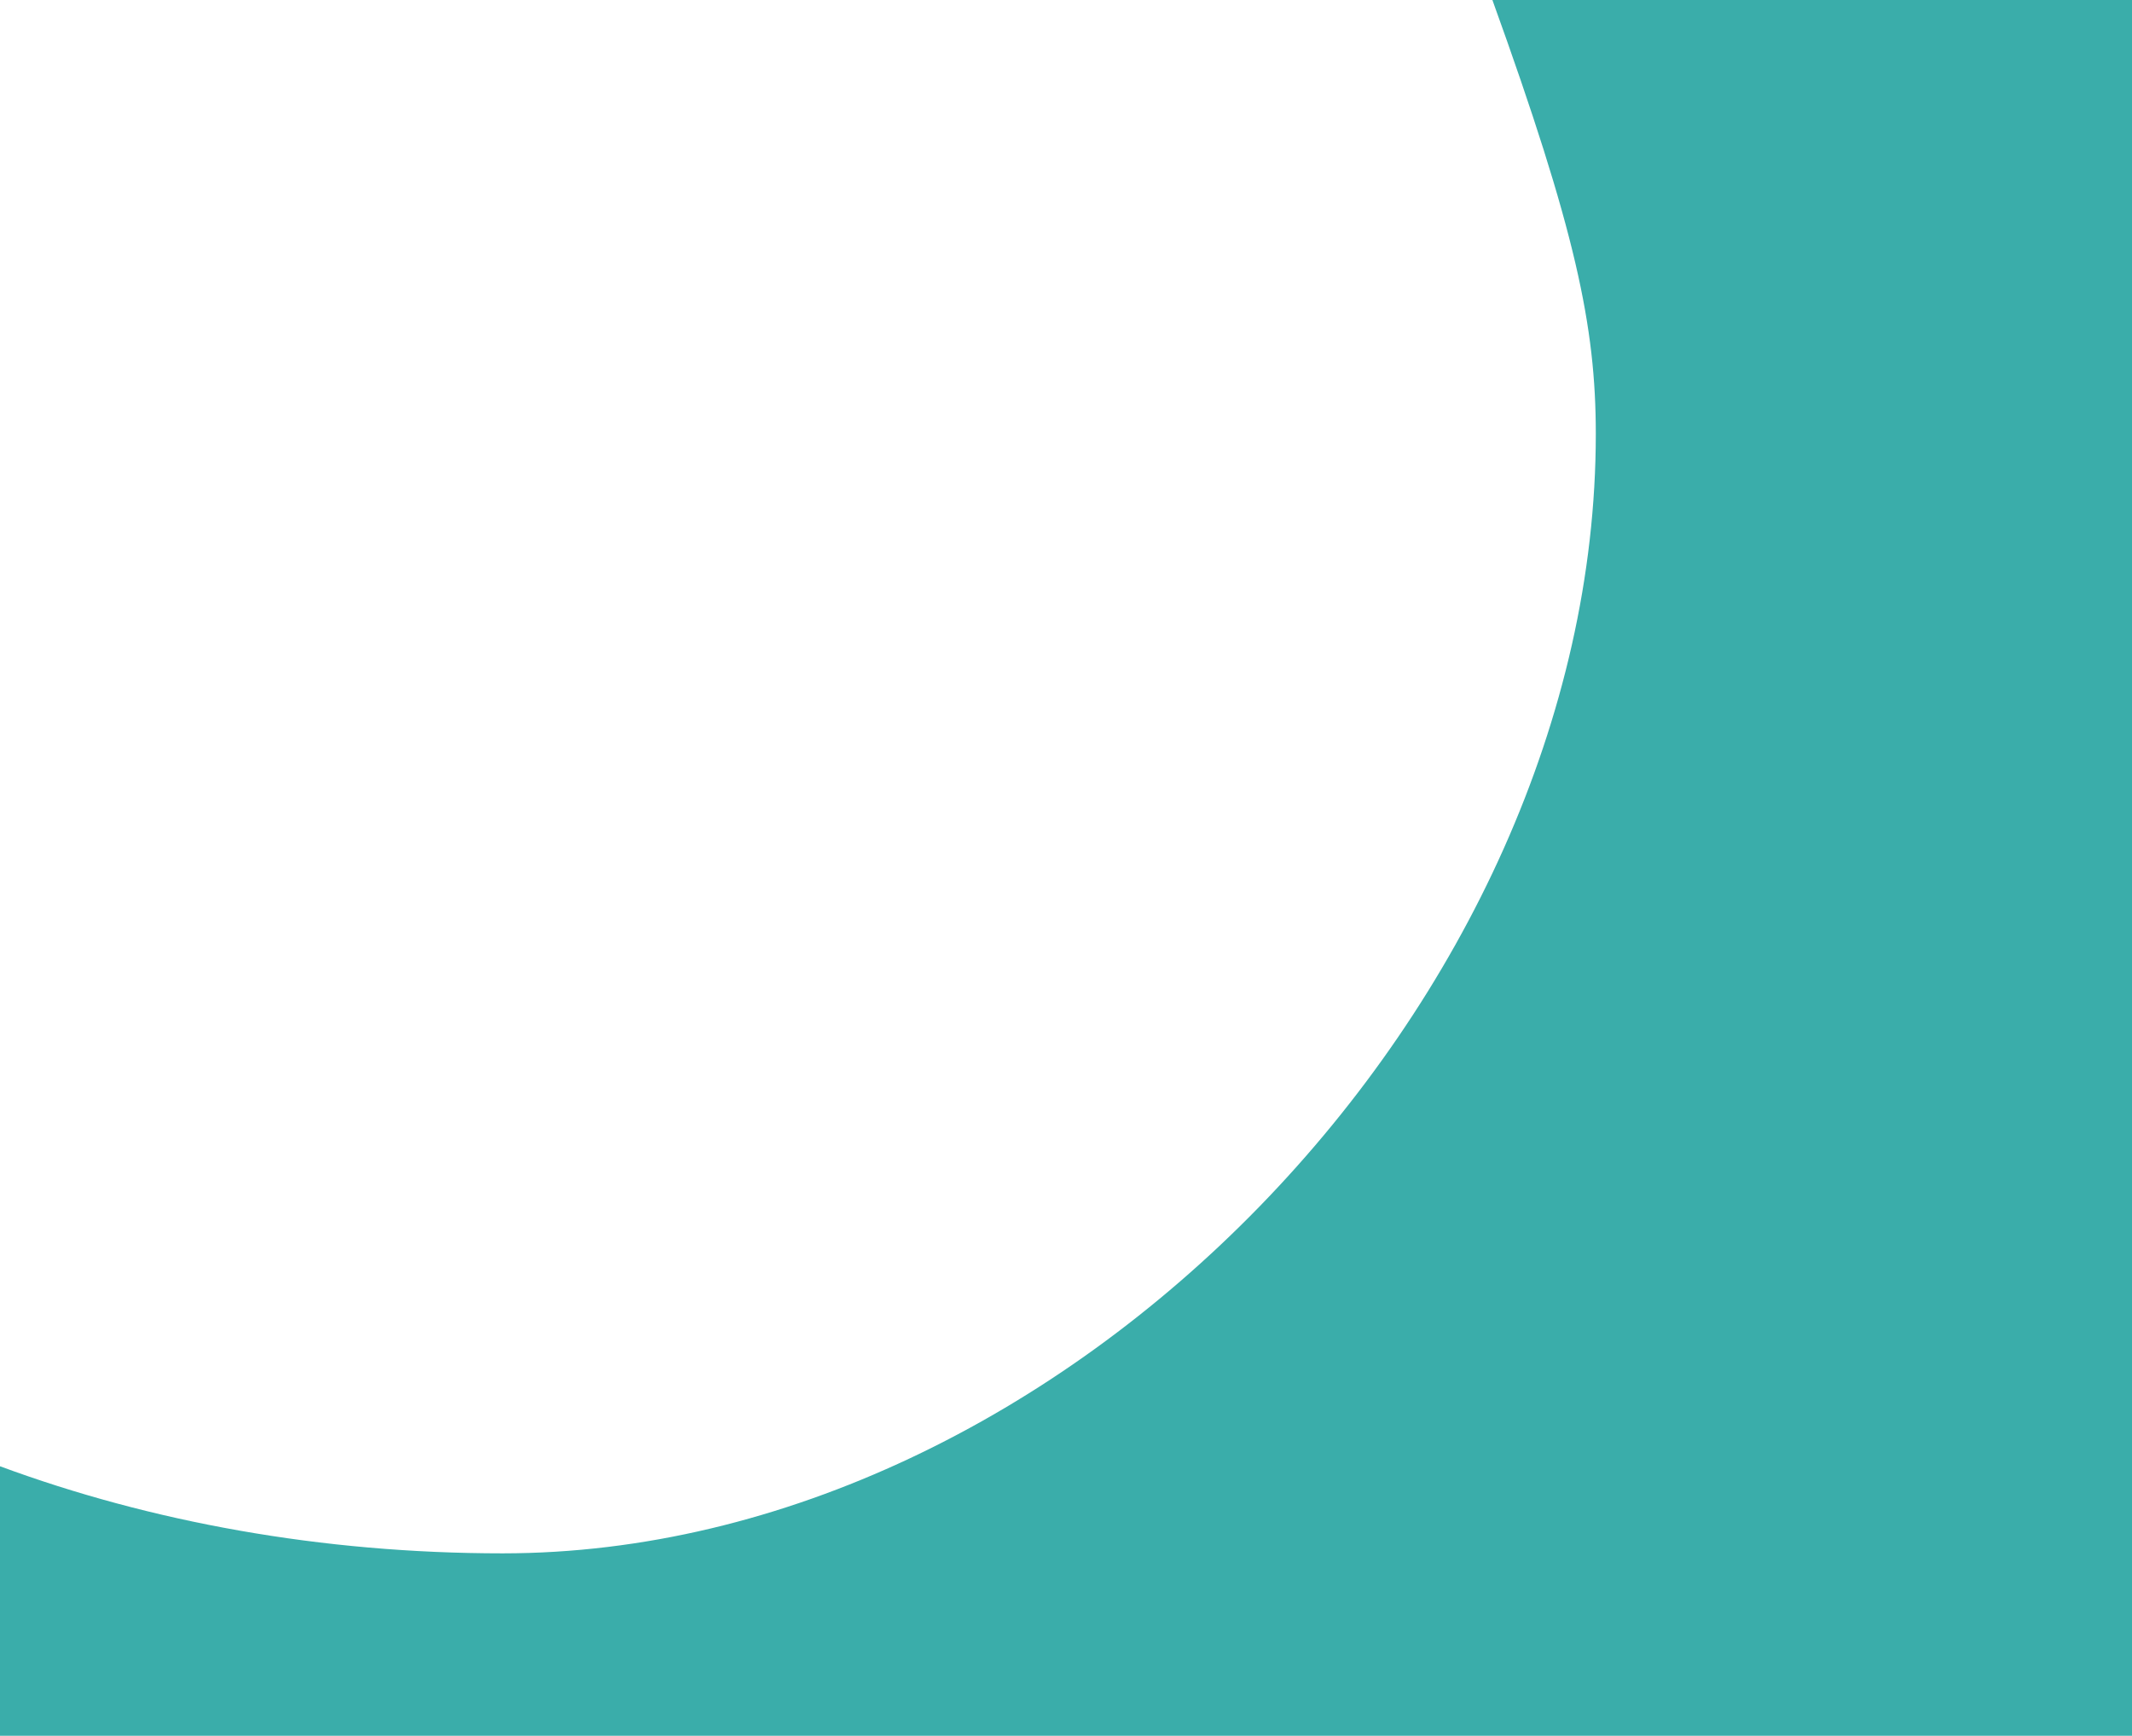
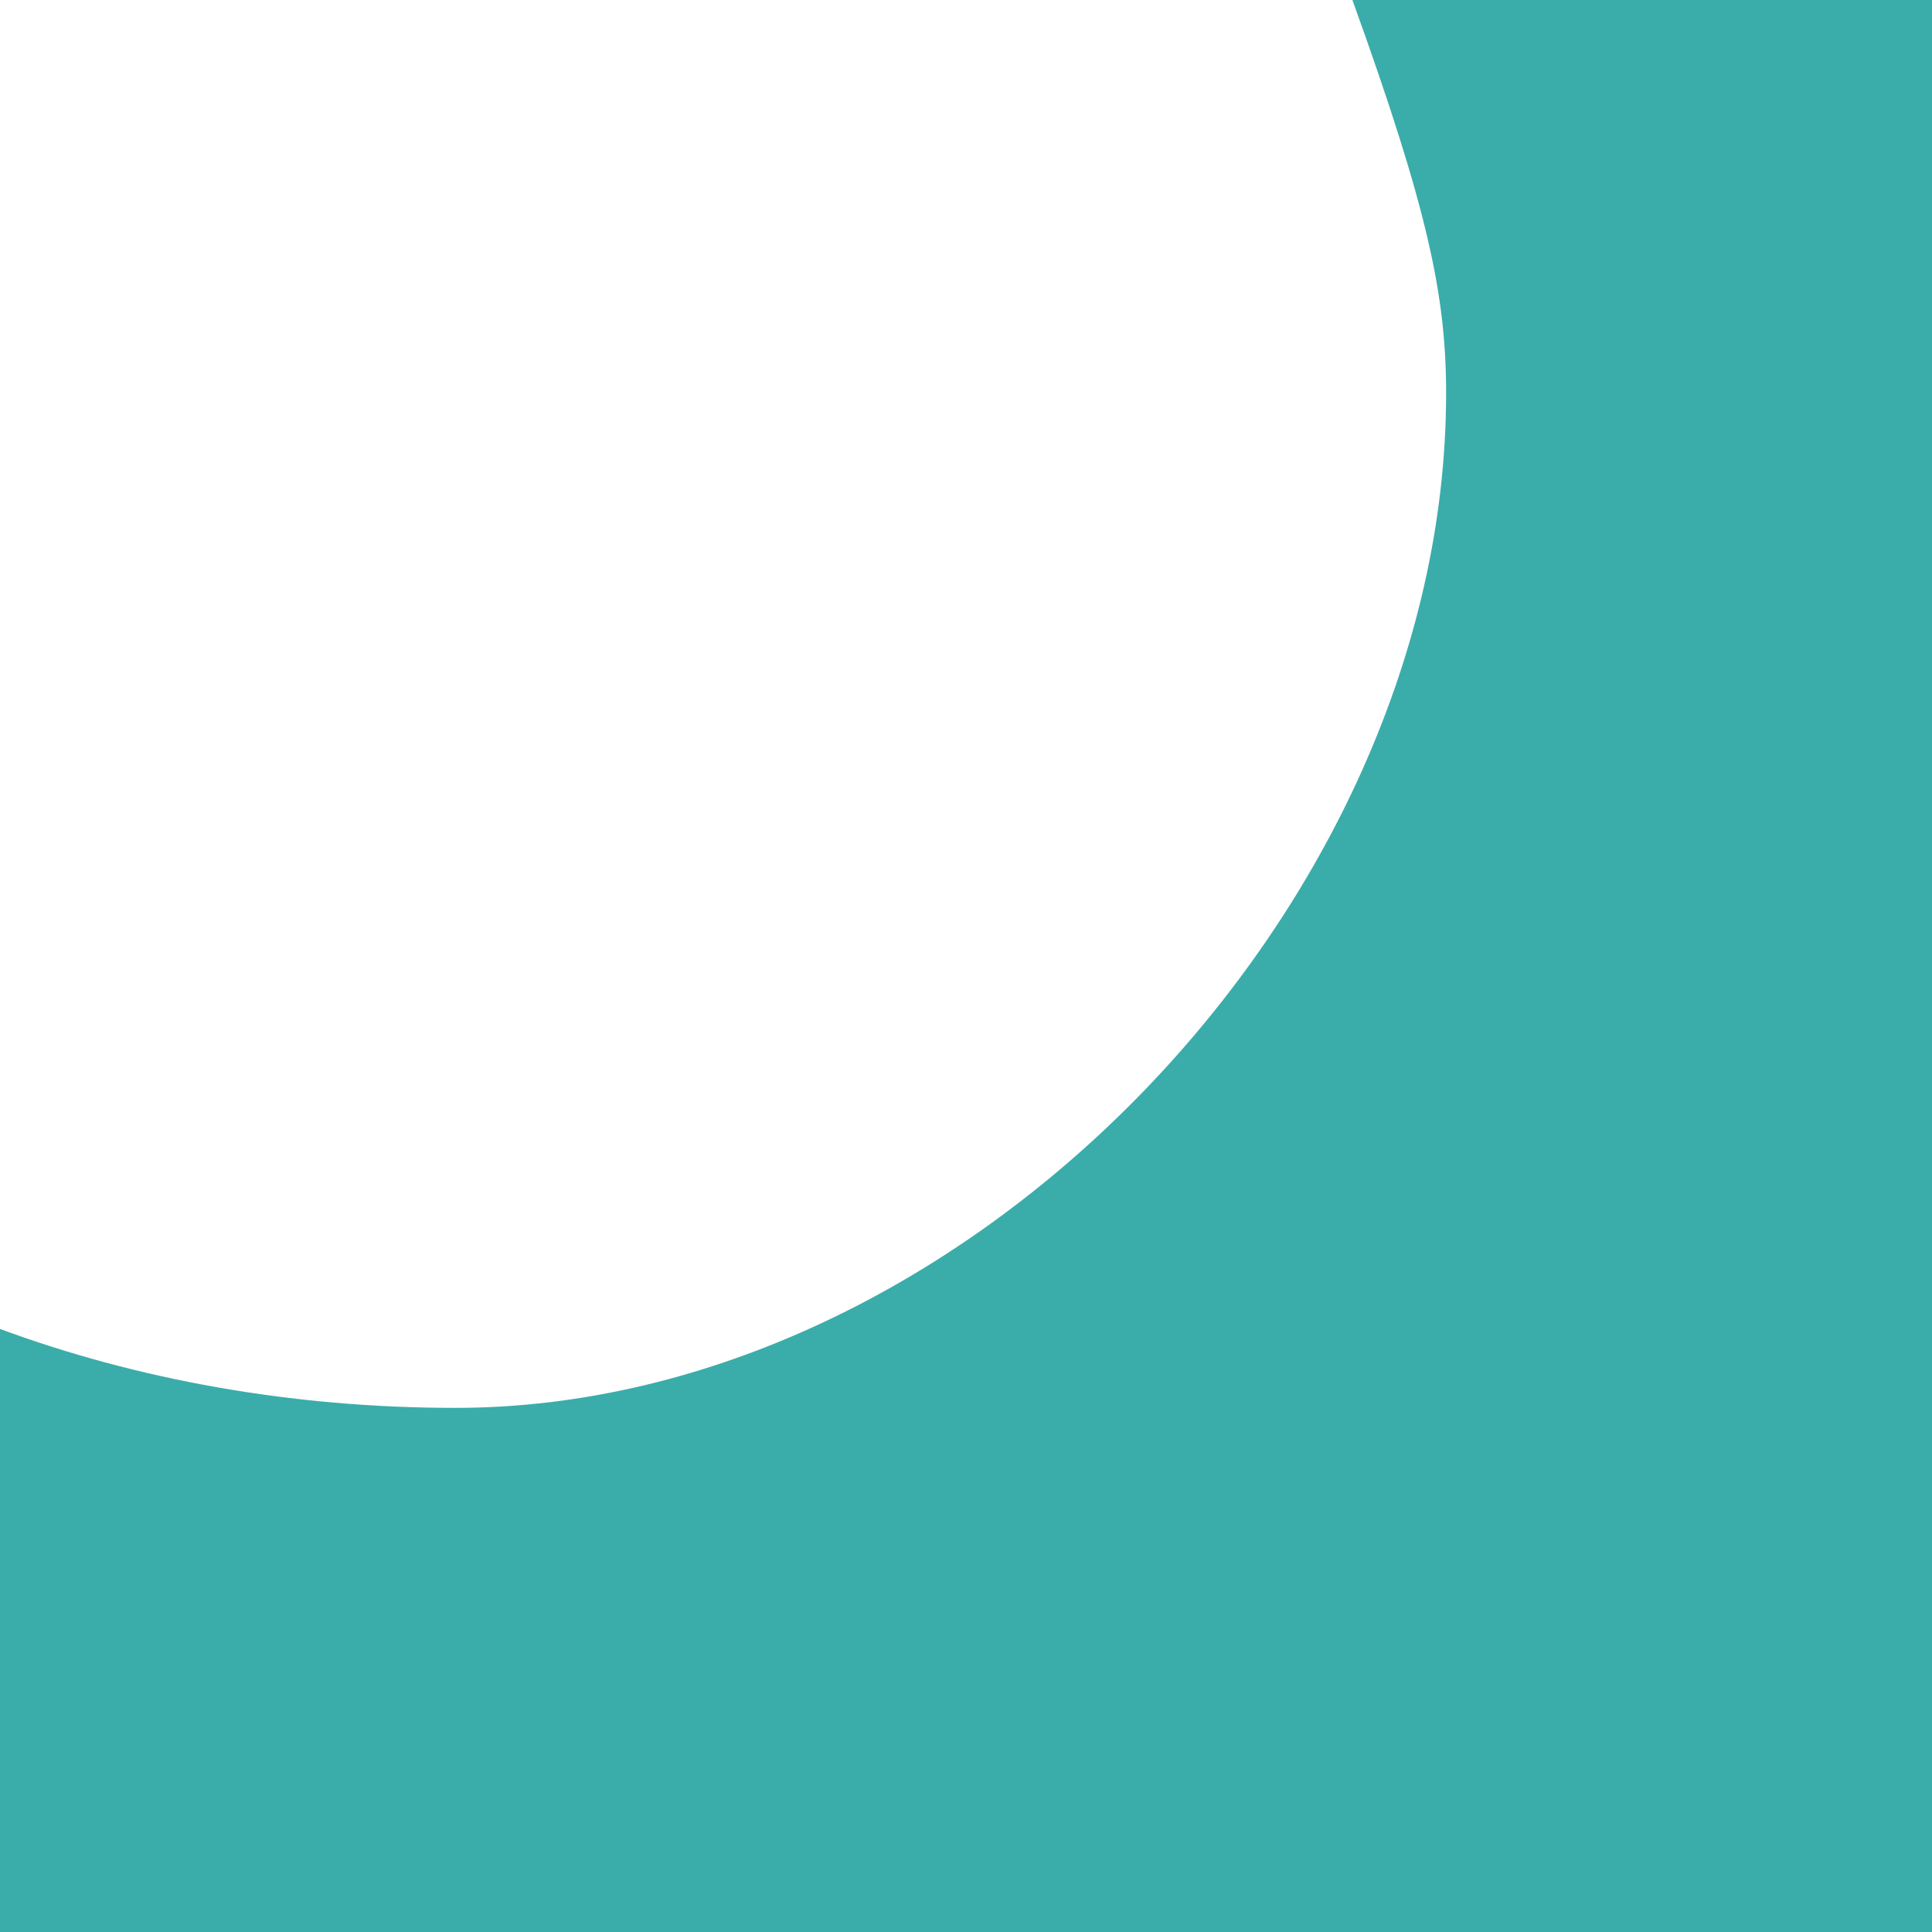
- <svg xmlns="http://www.w3.org/2000/svg" viewBox="0 0 1400 1140">
-   <path fill="#3AADAA" d="M980,0c54.6,151.3,67.9,214,67.9,285c0,372.6-349.3,735.1-717.8,735.2C211,1020.2,98.7,999.5,0,963v177h1400V0 H980z" />
+ <svg xmlns="http://www.w3.org/2000/svg" viewBox="0 0 1400 1400">
+   <path fill="#3AADAA" d="M980,0c54.6,151.3,67.9,214,67.9,285c0,372.6-349.3,735.1-717.8,735.2C211,1020.2,98.7,999.5,0,963v437h1400V0 H980z" />
</svg>
